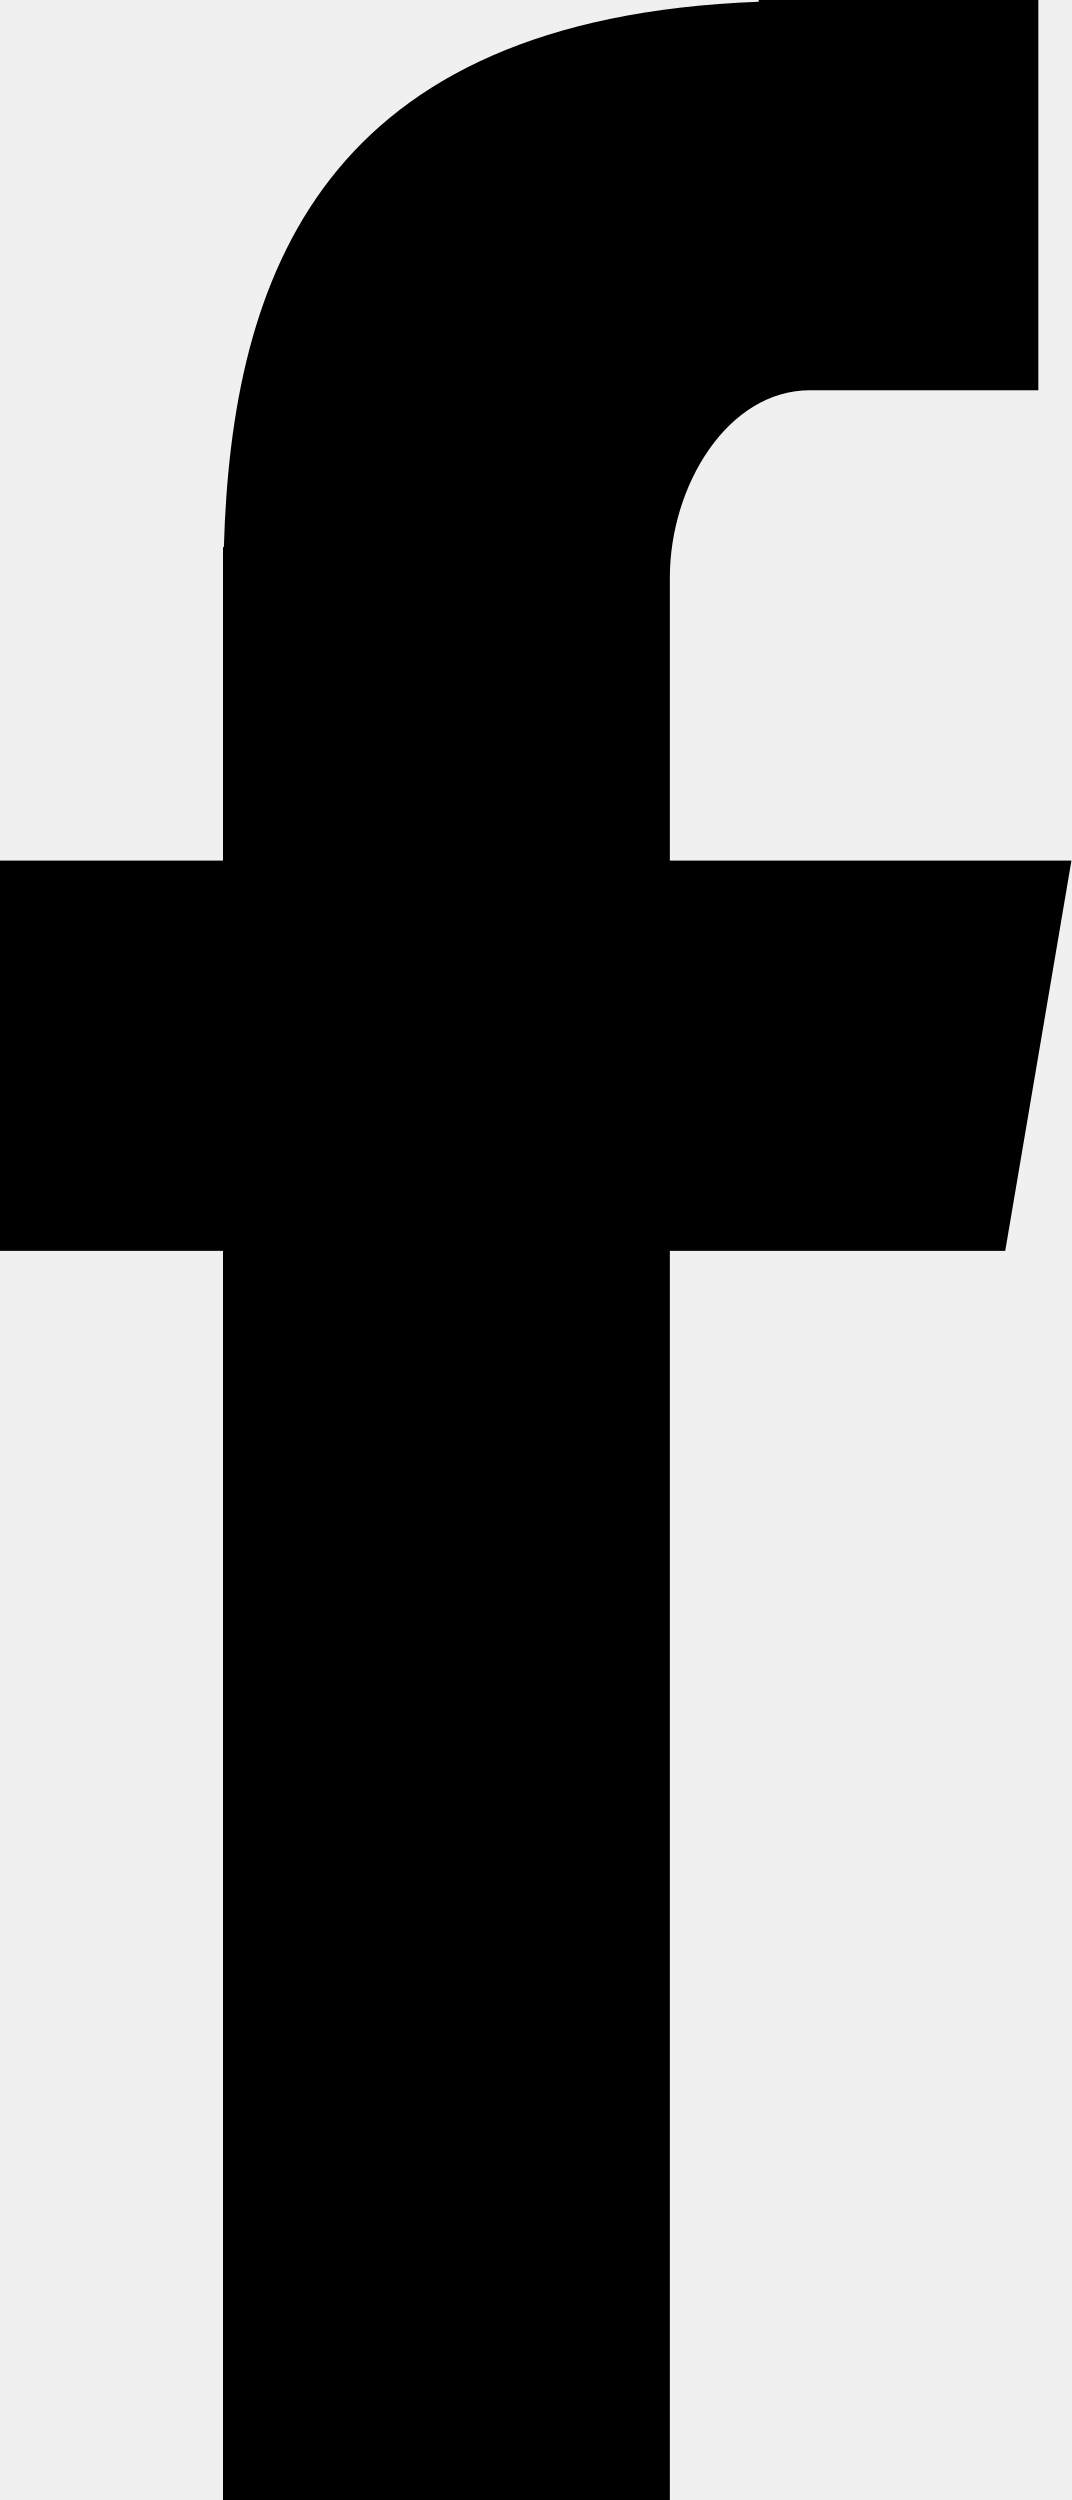
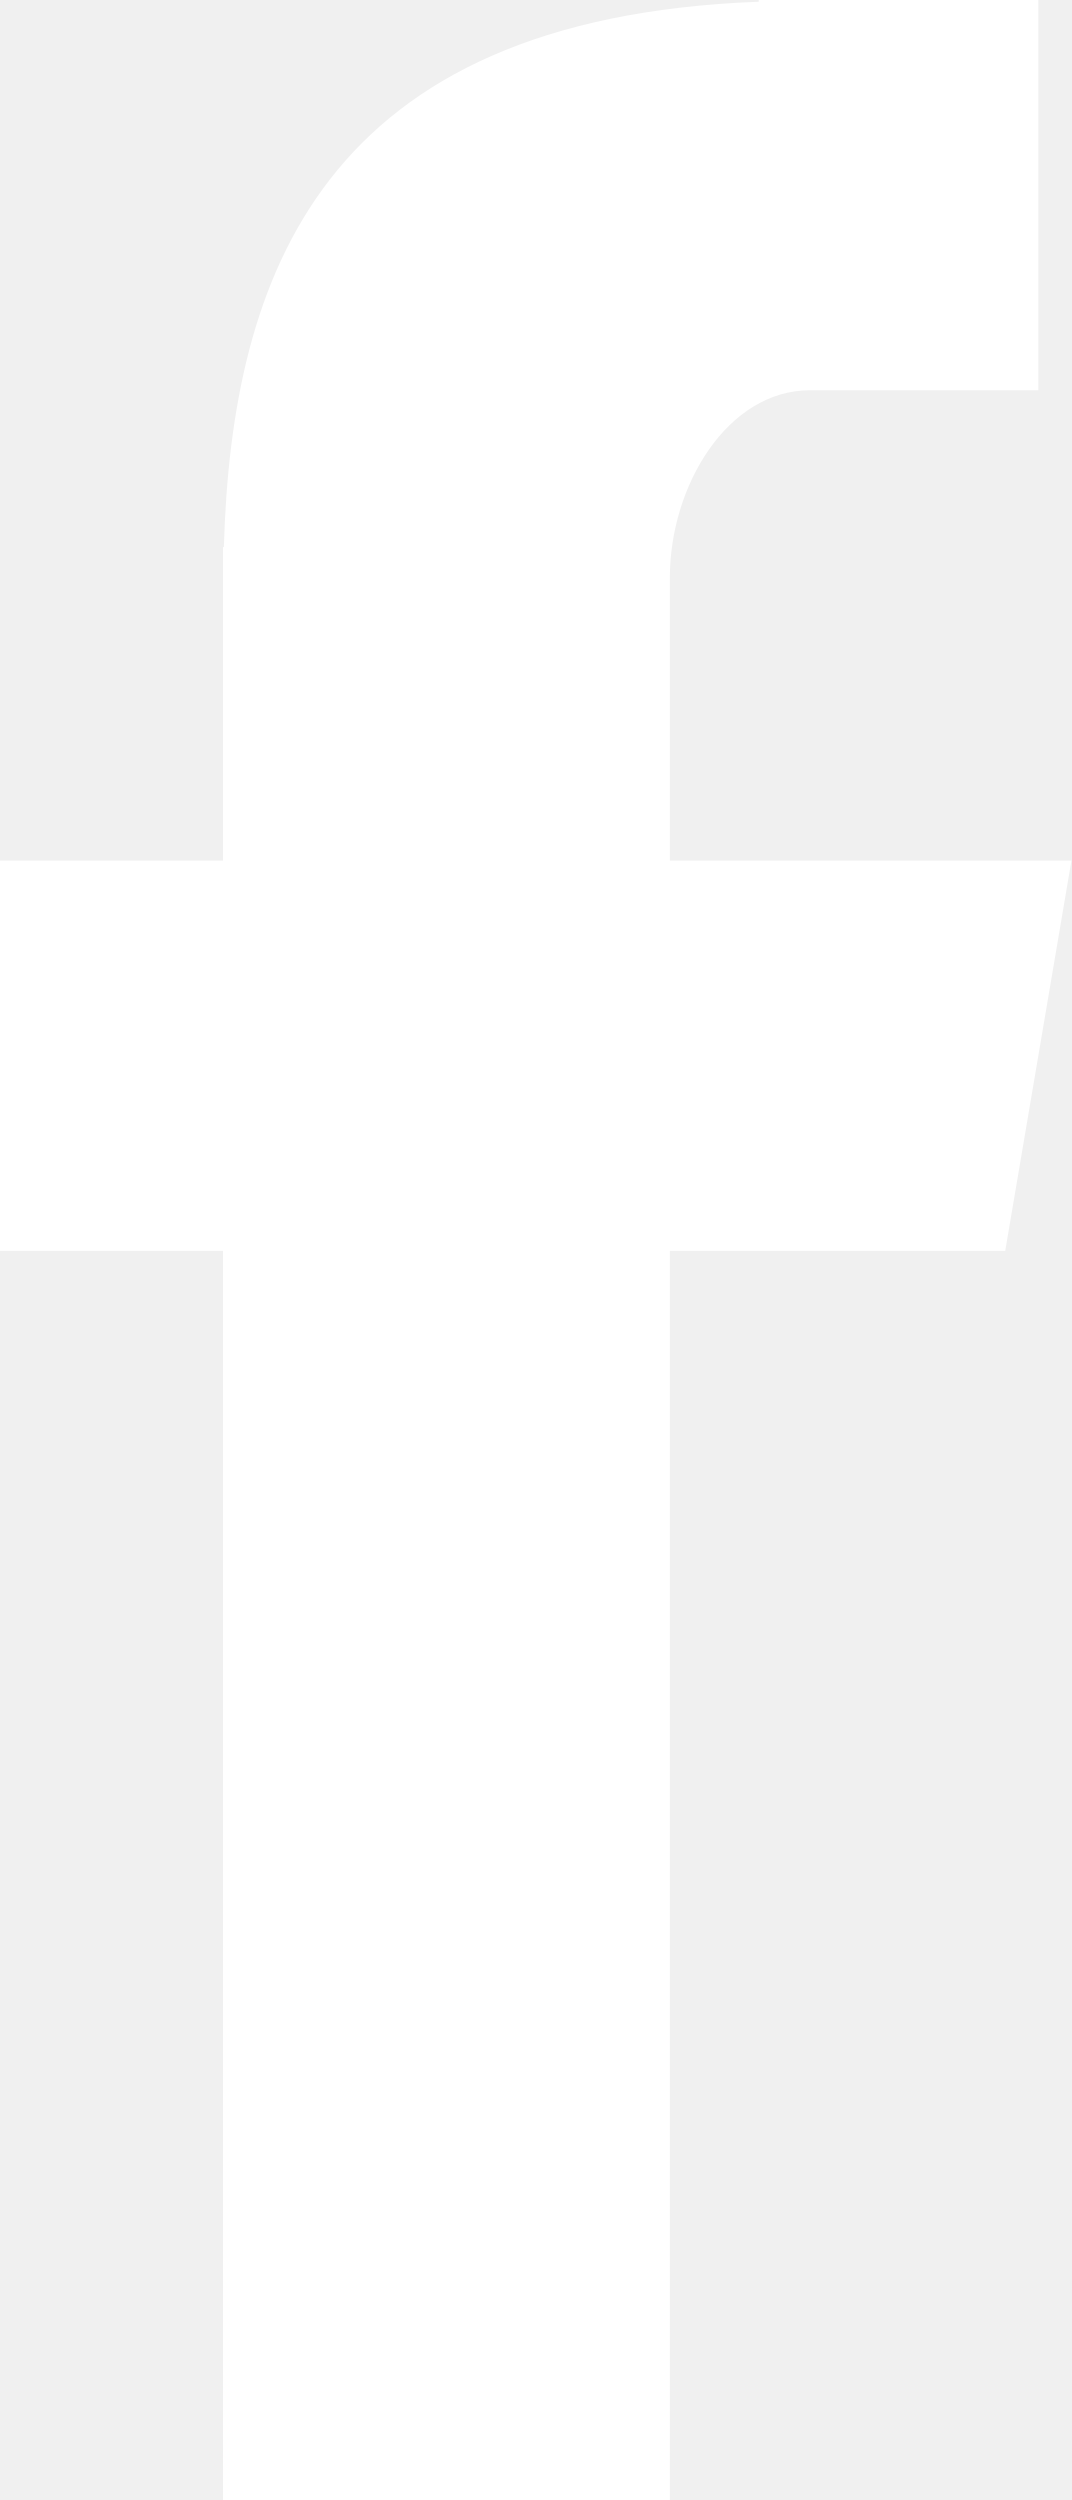
<svg xmlns="http://www.w3.org/2000/svg" version="1.1" id="Camada_1" x="0px" y="0px" viewBox="0 0 123 287" style="enable-background:new 0 0 123 287;" xml:space="preserve">
-   <path d="M93,44.8h26.2V0H87.1v0.2C36.9,2.1,26.6,31.7,25.7,62.8h-0.1v36H0v44.8h25.6V287h51.3V143.6h38.5l7.6-44.8H76.9V66.3  C76.9,55.8,83.5,44.8,93,44.8L93,44.8z" />
+   <path fill="#ffffff" d="M93,44.8h26.2V0H87.1v0.2C36.9,2.1,26.6,31.7,25.7,62.8h-0.1v36H0v44.8h25.6V287h51.3V143.6h38.5l7.6-44.8H76.9V66.3  C76.9,55.8,83.5,44.8,93,44.8L93,44.8z" />
</svg>
